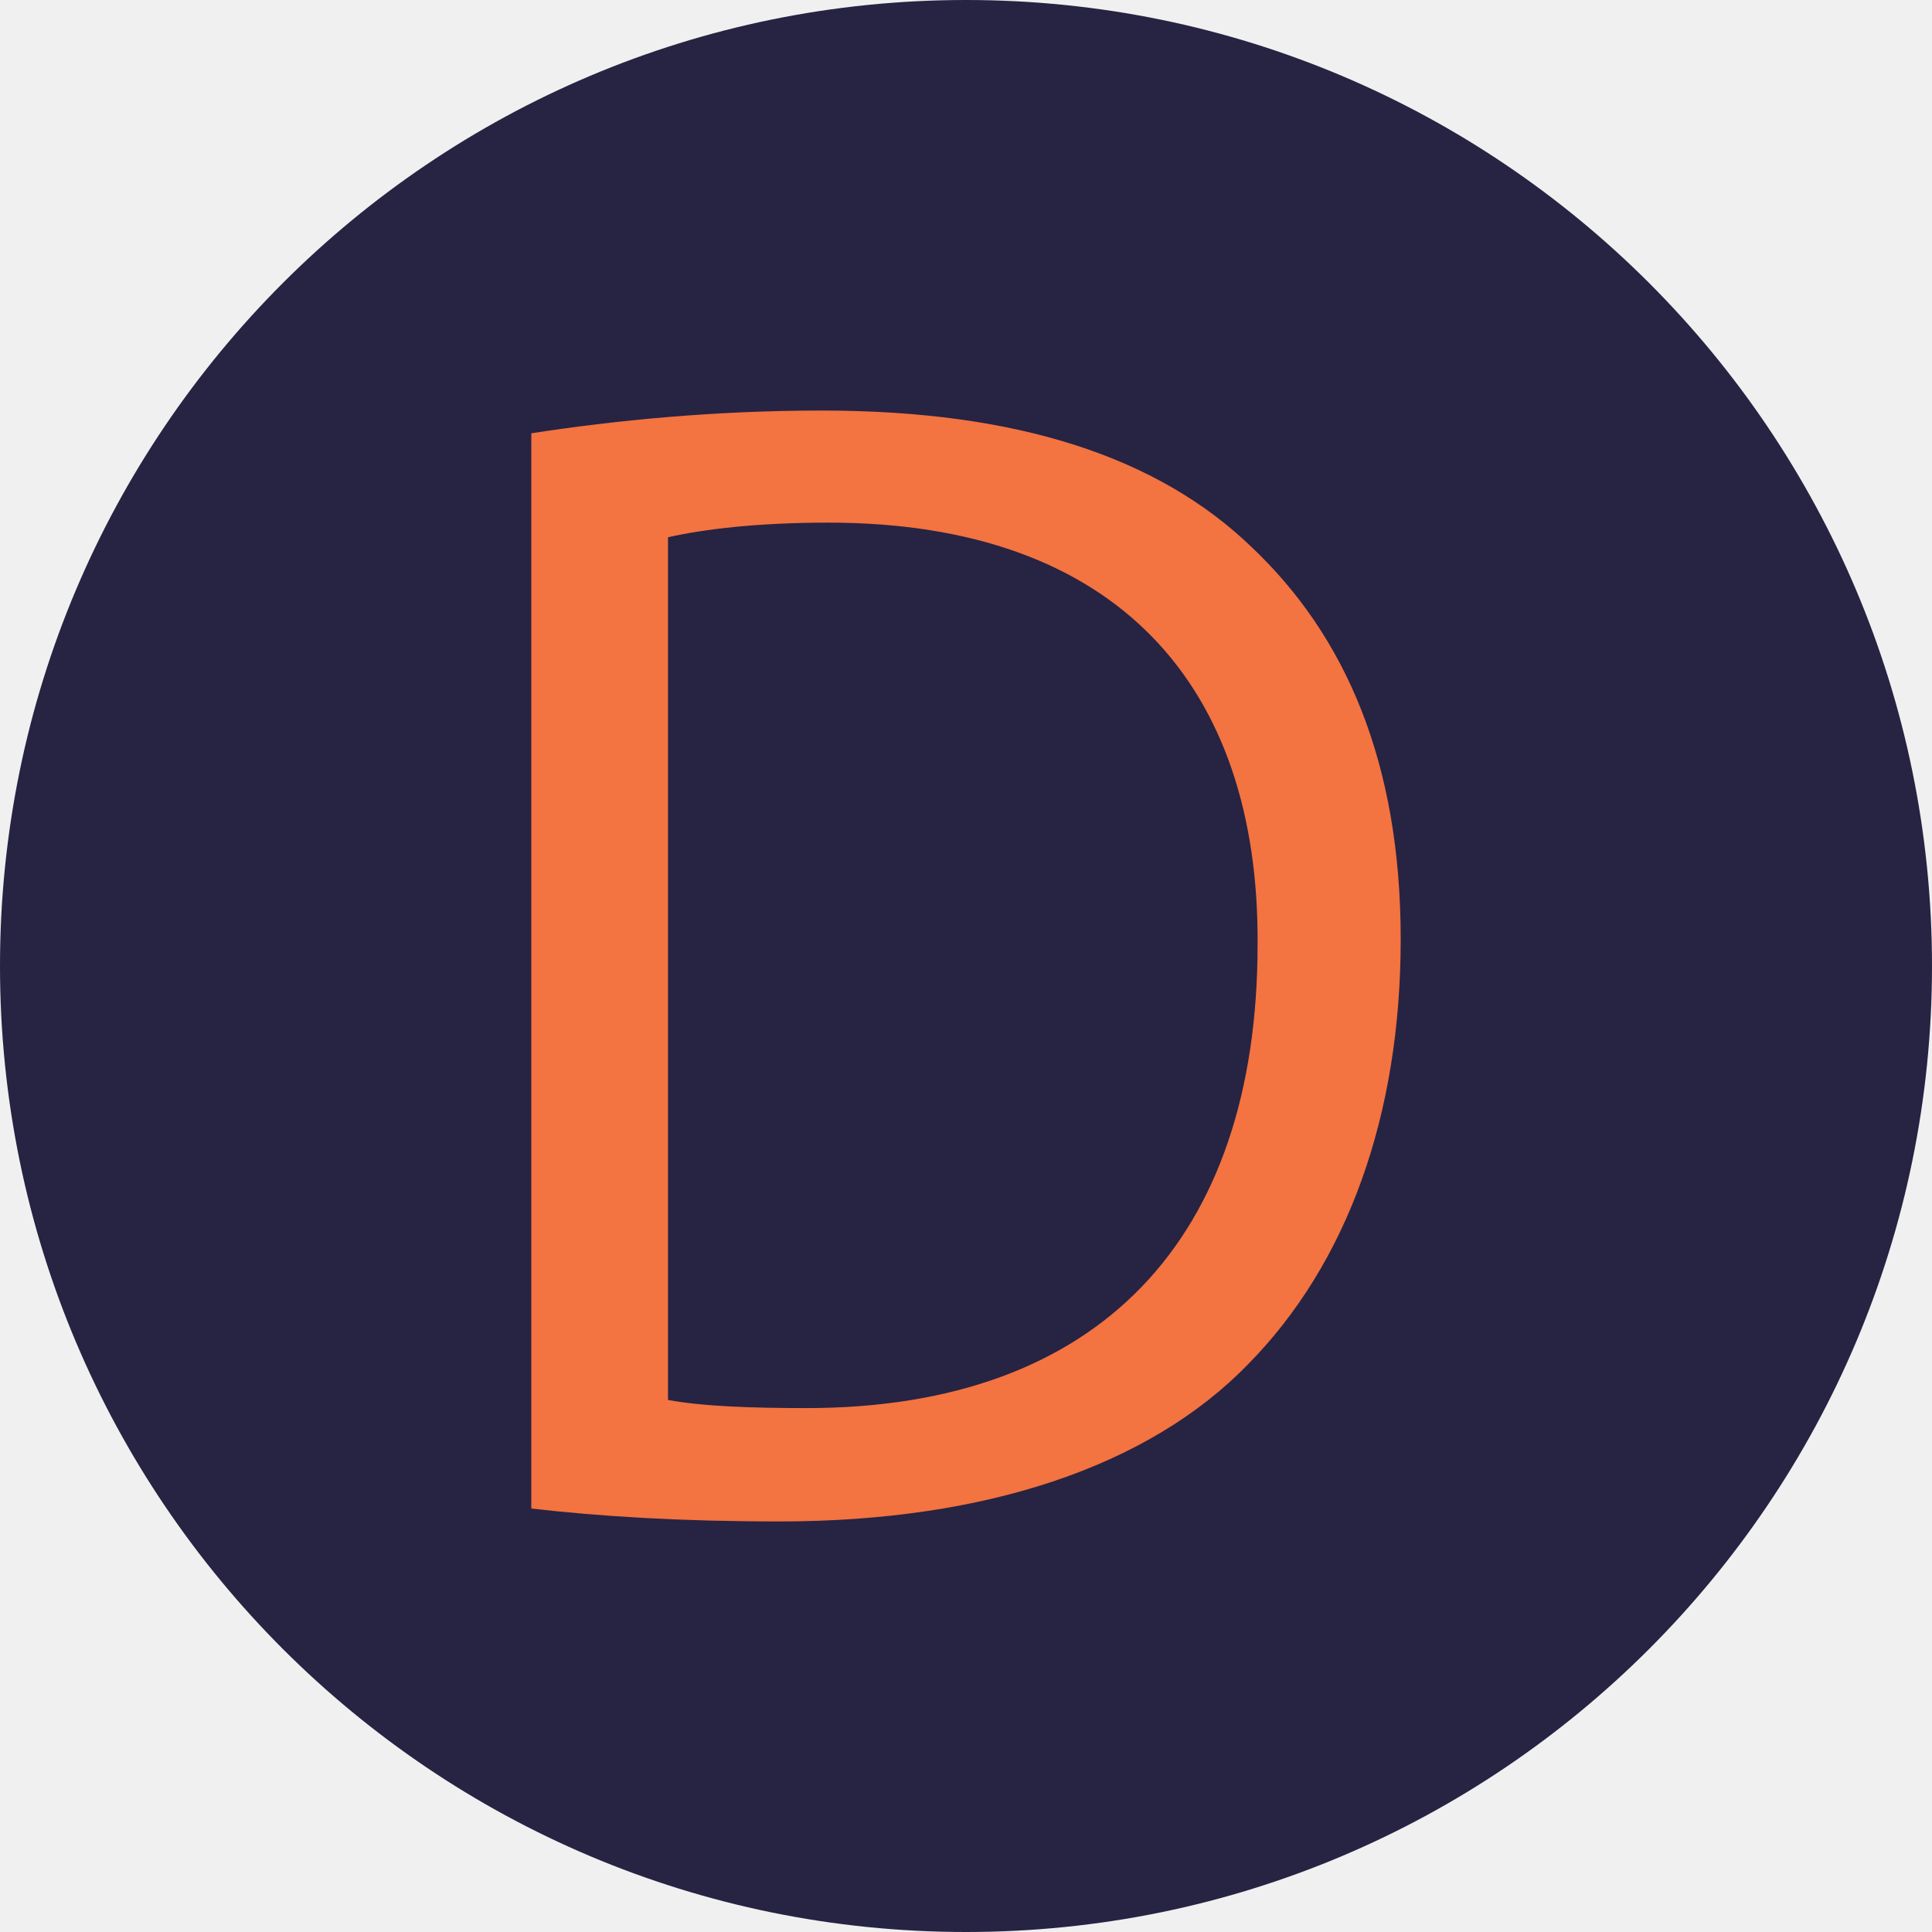
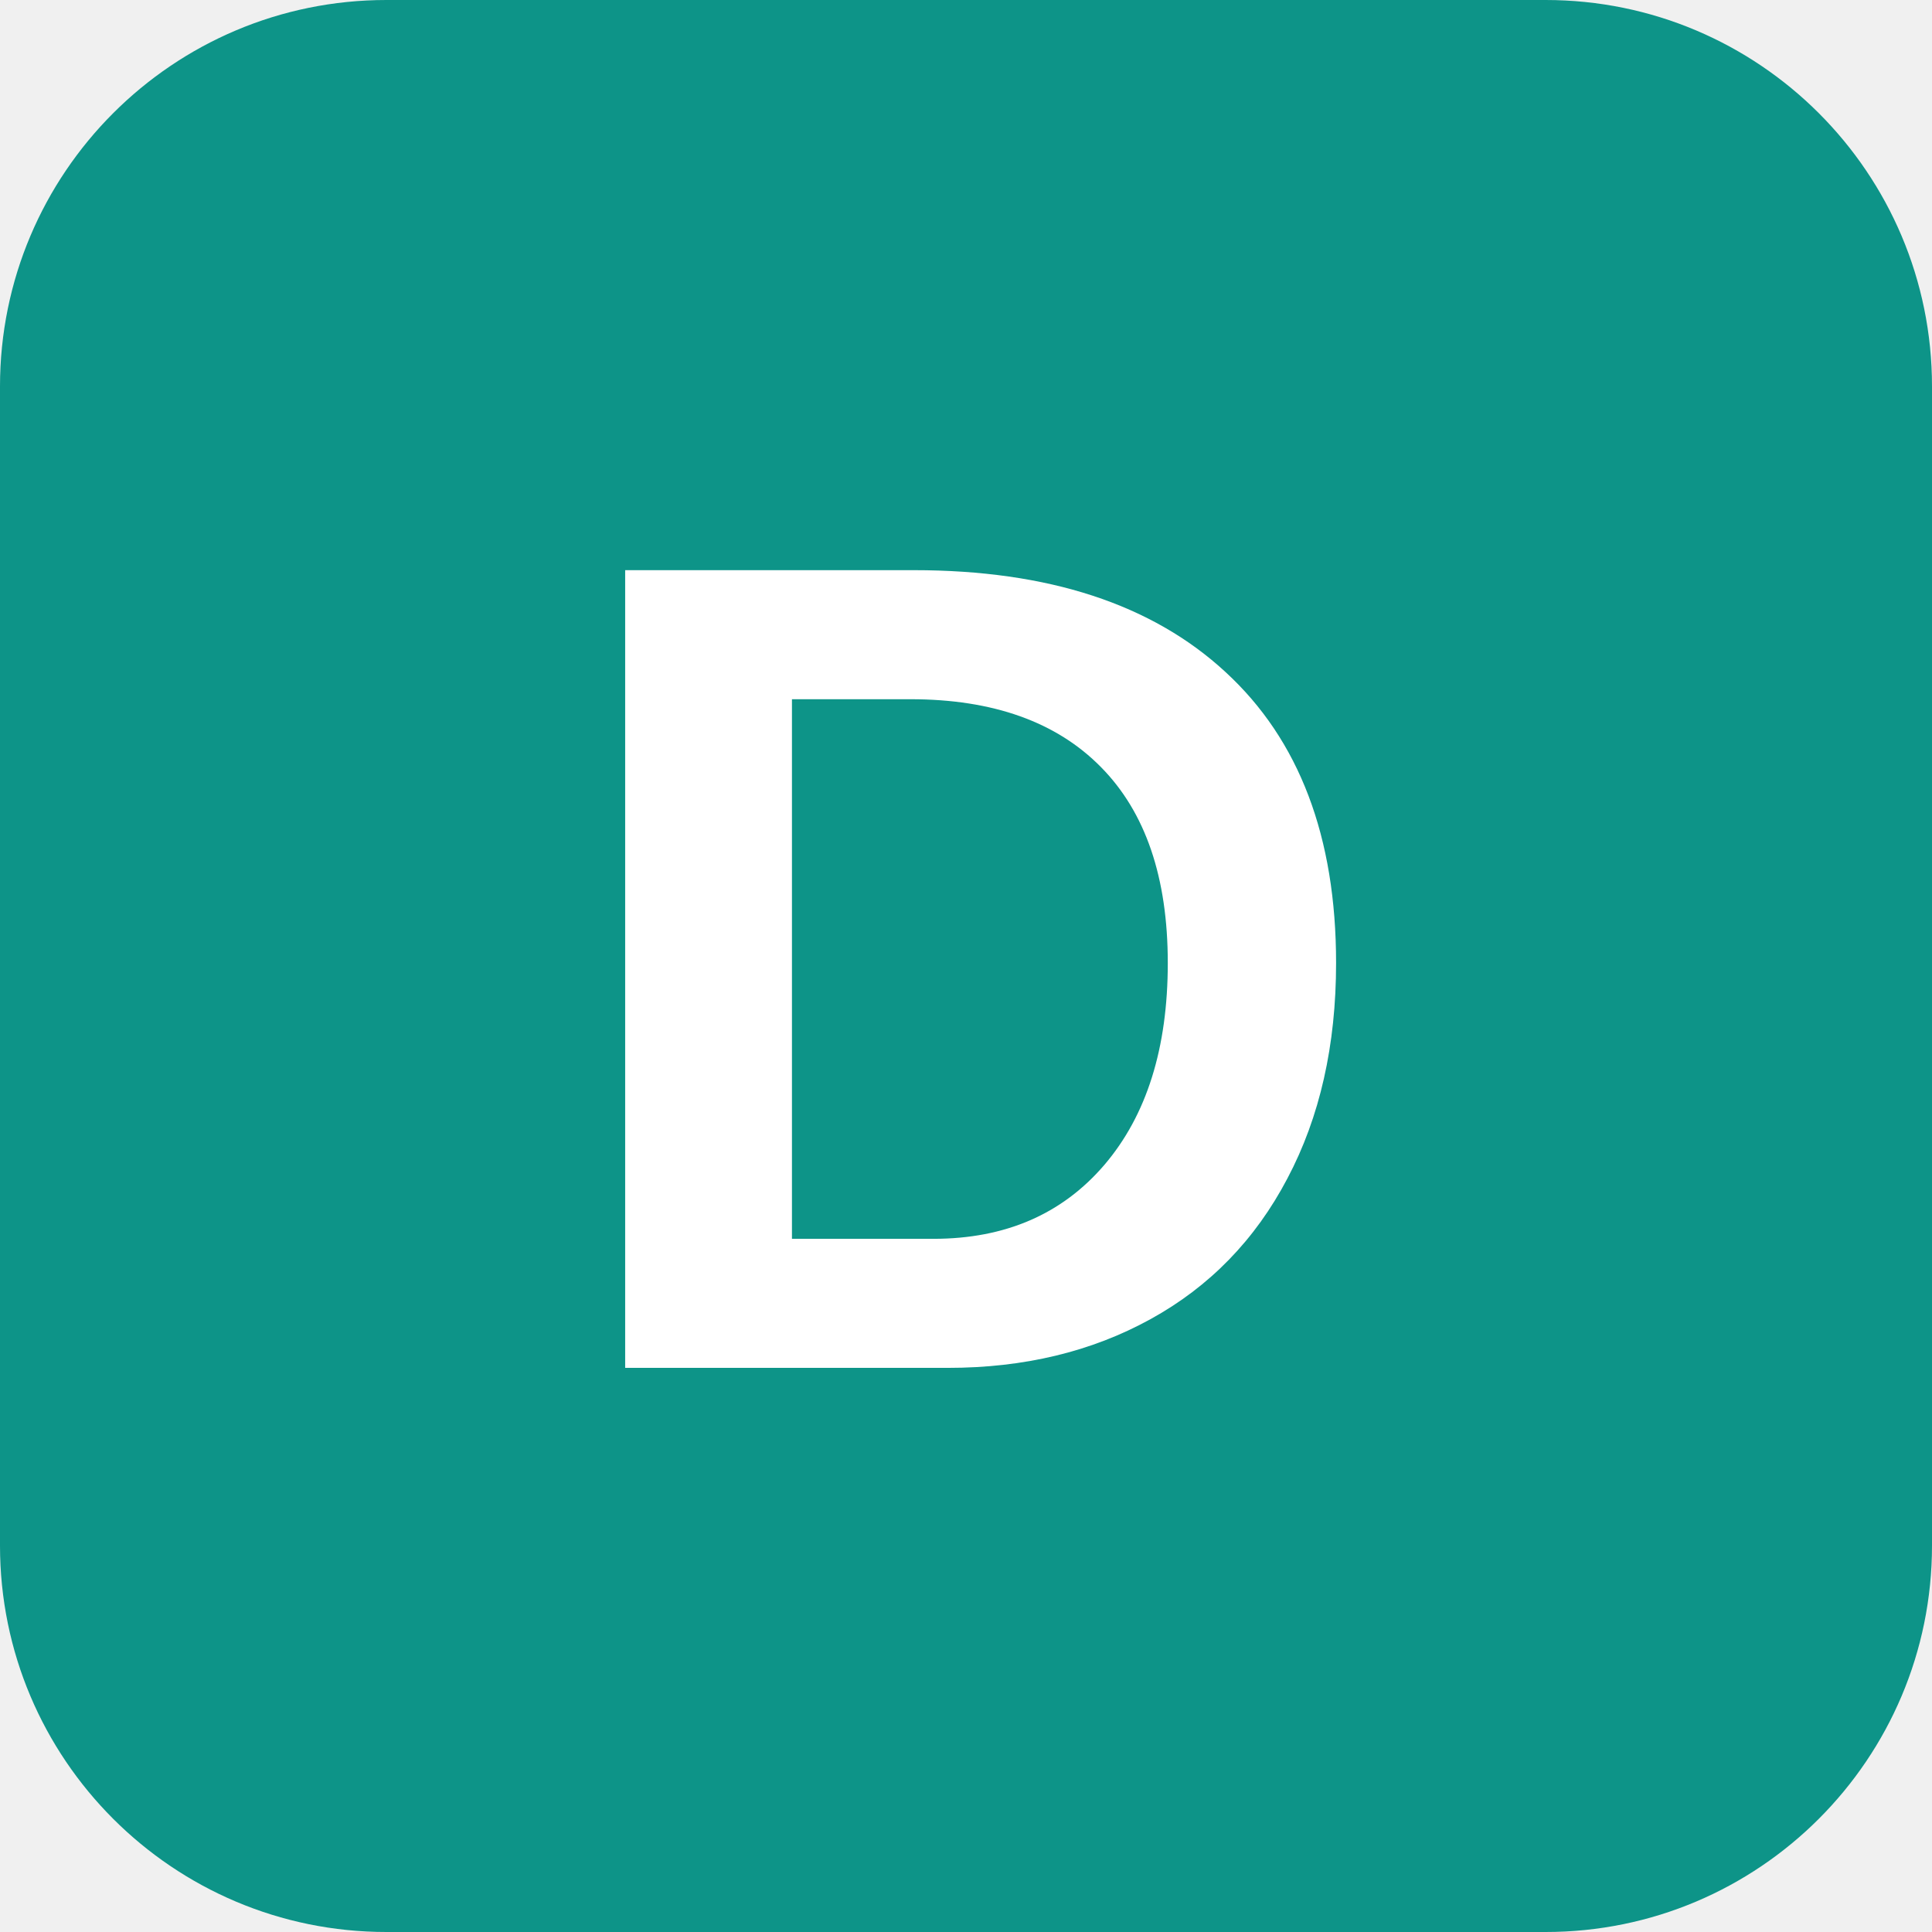
<svg xmlns="http://www.w3.org/2000/svg" width="80" height="80" viewBox="0 0 80 80" fill="none">
-   <circle cx="40" cy="40" r="40" fill="#272343" />
-   <path d="M22 17.942C25.451 17.407 29.55 17 34.043 17C42.179 17 47.975 18.948 51.815 22.642C55.722 26.335 58 31.575 58 38.892C58 46.209 55.784 52.322 51.685 56.486C47.586 60.714 40.815 63 32.284 63C28.247 63 24.864 62.796 22 62.465L22 17.942ZM27.661 57.969C29.093 58.237 31.179 58.306 33.389 58.306C45.5 58.306 52.074 51.321 52.074 39.101C52.142 28.423 46.278 21.641 34.303 21.641C31.371 21.641 29.16 21.909 27.661 22.246V57.975V57.969Z" fill="#F37341" />
+   <rect width="80" height="80" rx="16" fill="#0D9488" />
+   <text x="40" y="40" text-anchor="middle" dominant-baseline="central" fill="#FFFFFF" font-family="Arial, Helvetica, sans-serif" font-size="48" font-weight="700">D</text>
</svg>
